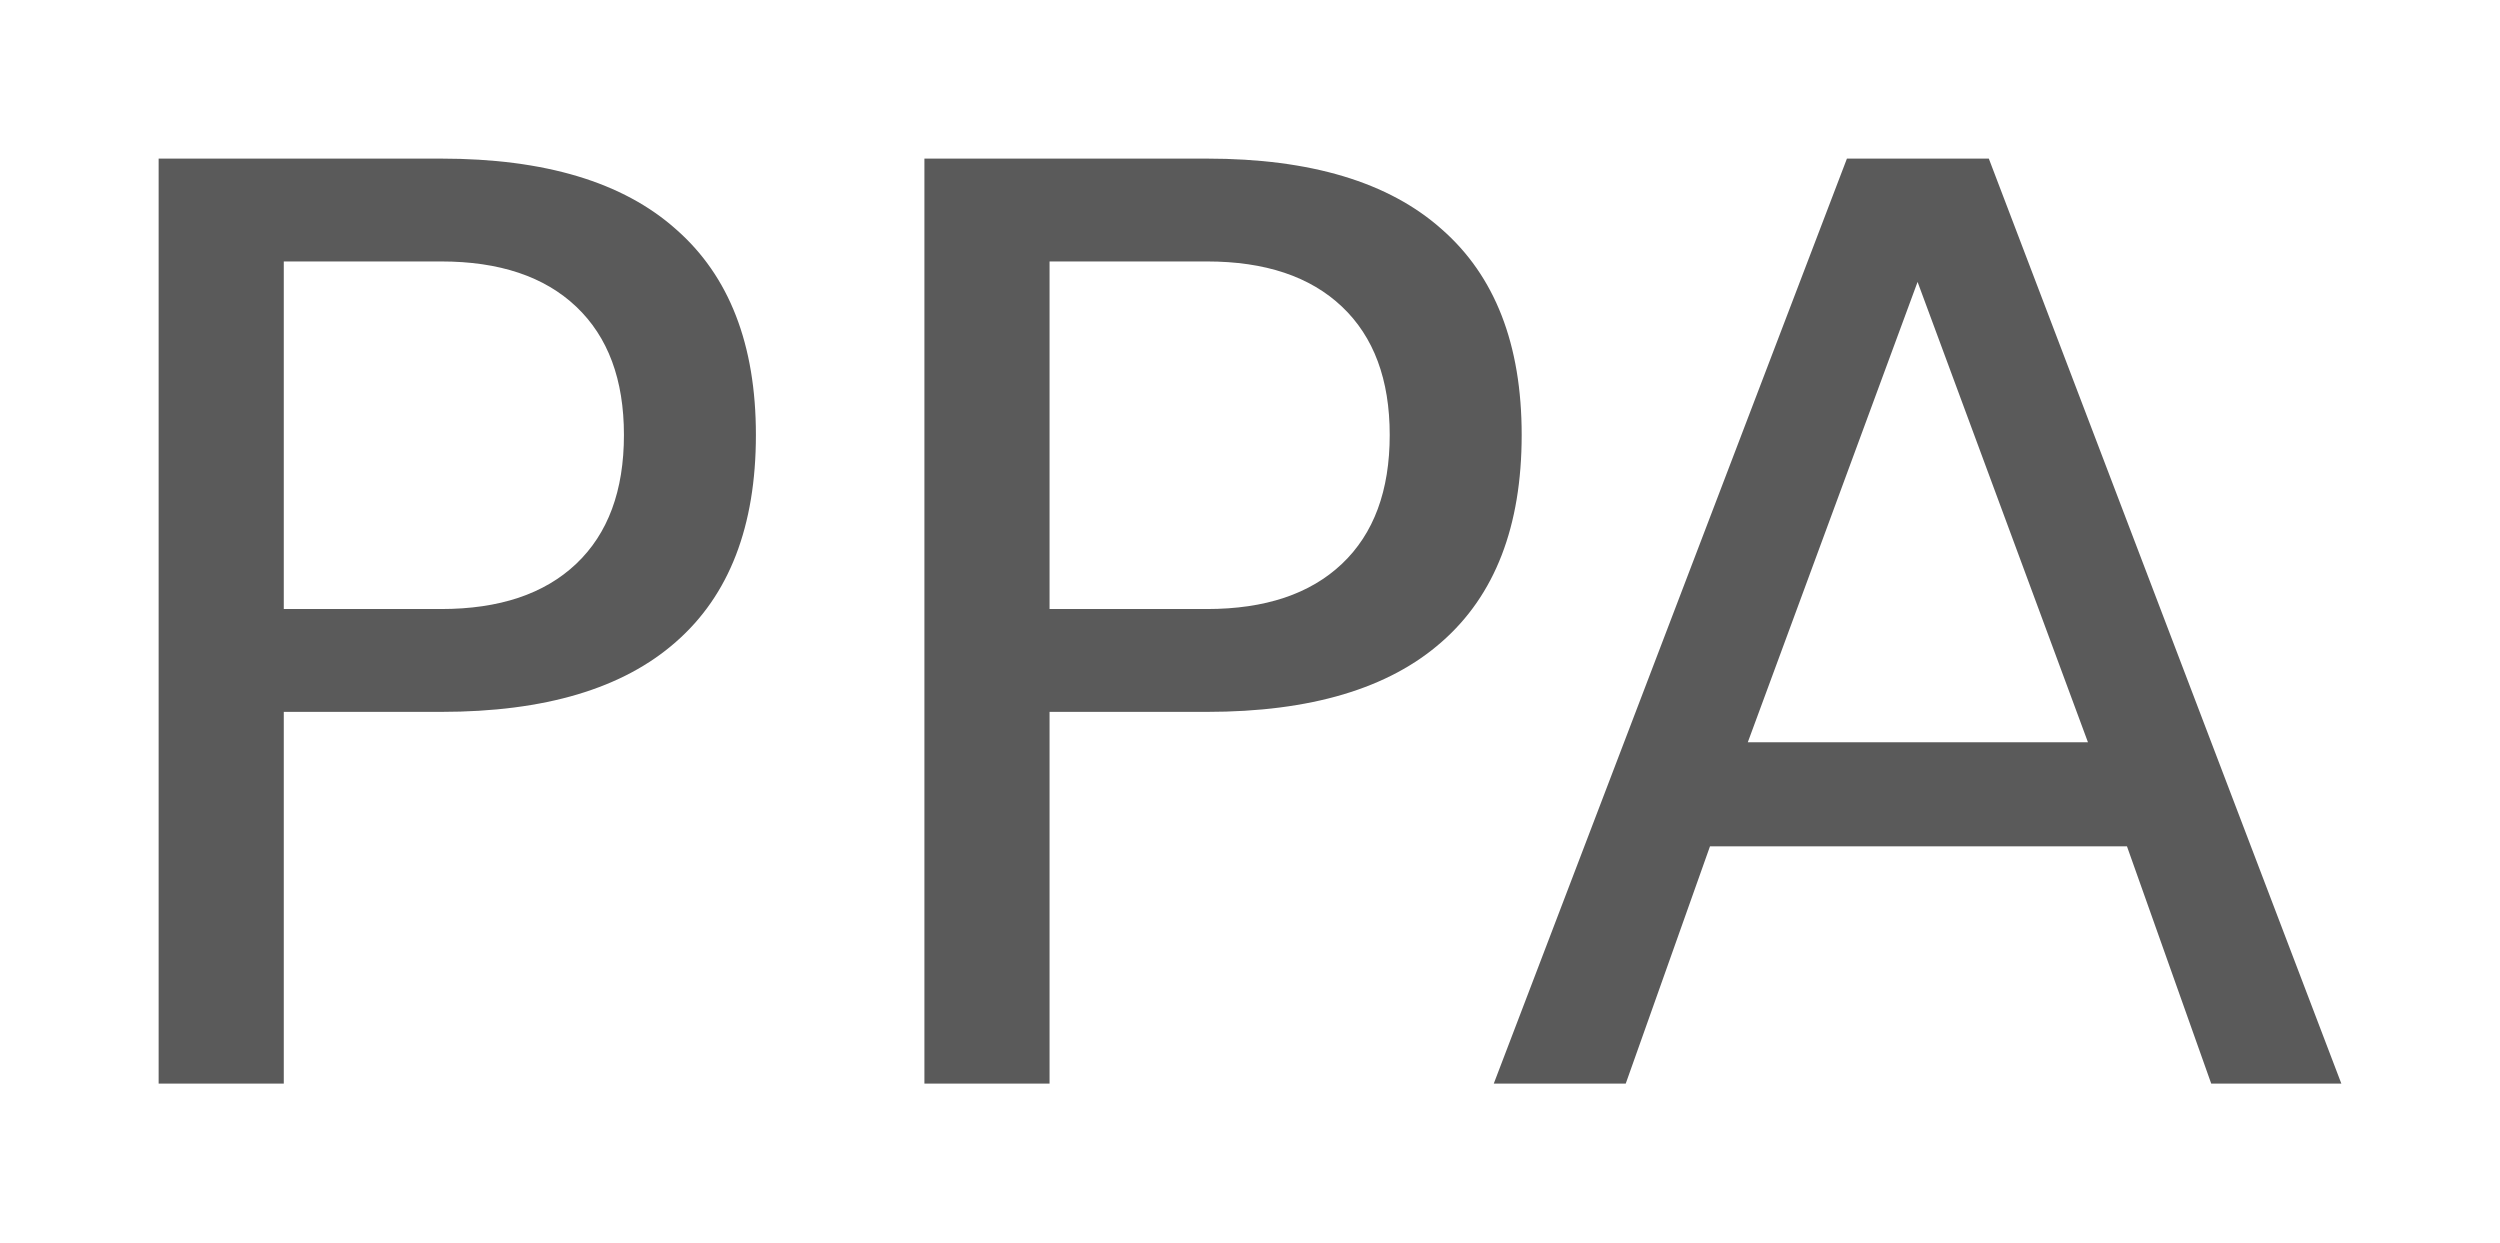
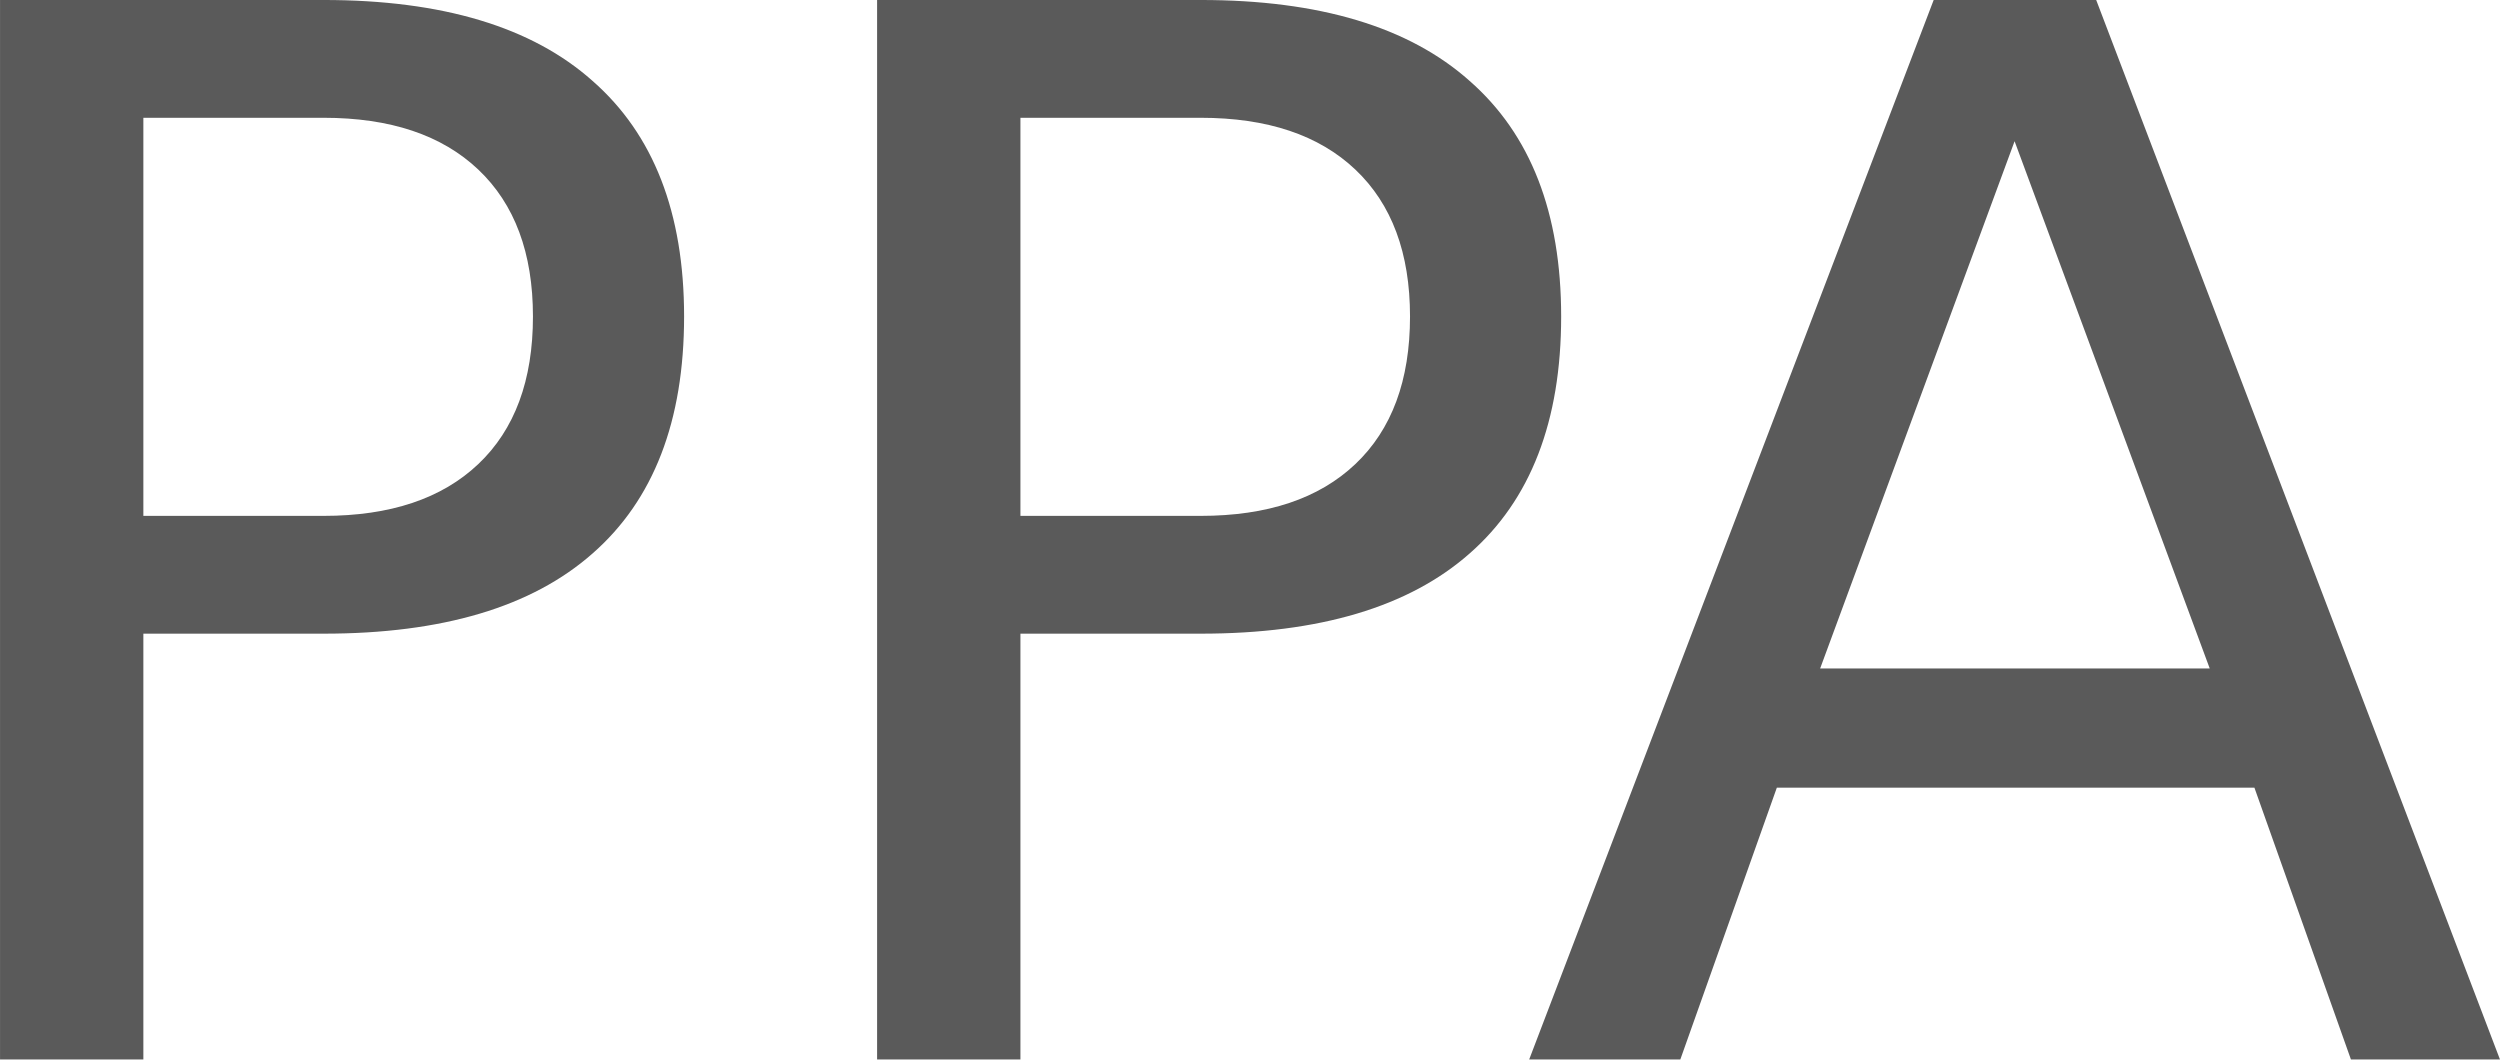
- <svg xmlns="http://www.w3.org/2000/svg" width="78.809" height="39.16" id="svg3020" version="1.1">
+ <svg xmlns="http://www.w3.org/2000/svg" width="68.809" height="29.16" id="svg3020" version="1.1">
  <defs id="defs3022" />
-   <g id="layer2" transform="translate(138.323,-48.92787)" />
-   <g id="layer1" transform="translate(-13.17022,-329.5532)">
+   <g id="layer2" transform="translate(133.323,-53.92787)" />
+   <g id="layer1" transform="translate(-18.17022,-334.5532)">
    <path id="path3756" style="font-size:40px;font-style:normal;font-weight:normal;line-height:125%;letter-spacing:0px;word-spacing:0px;fill:#5a5a5a;fill-opacity:1;stroke:none;font-family:Sans" d="m 22.116,337.795 0,10.957 4.961,0 c 1.836,10e-6 3.255,-0.475 4.258,-1.426 1.003,-0.951 1.504,-2.305 1.504,-4.062 -1.9e-5,-1.745 -0.501,-3.092 -1.504,-4.043 -1.003,-0.951 -2.422,-1.426 -4.258,-1.426 l -4.961,0 m -3.945,-3.242 8.906,0 c 3.268,3e-5 5.736,0.742 7.402,2.227 1.68,1.471 2.52,3.633 2.52,6.484 -2.3e-5,2.878 -0.84,5.052 -2.52,6.523 -1.667,1.471 -4.134,2.207 -7.402,2.207 l -4.961,0 0,11.719 -3.945,0 0,-29.16" />
    <path id="path3758" style="font-size:40px;font-style:normal;font-weight:normal;line-height:125%;letter-spacing:0px;word-spacing:0px;fill:#5a5a5a;fill-opacity:1;stroke:none;font-family:Sans" d="m 46.256,337.795 0,10.957 4.961,0 c 1.836,10e-6 3.255,-0.475 4.258,-1.426 1.003,-0.951 1.504,-2.305 1.504,-4.062 -1.9e-5,-1.745 -0.501,-3.092 -1.504,-4.043 -1.003,-0.951 -2.422,-1.426 -4.258,-1.426 l -4.961,0 m -3.945,-3.242 8.906,0 c 3.268,3e-5 5.736,0.742 7.402,2.227 1.68,1.471 2.52,3.633 2.52,6.484 -2.3e-5,2.878 -0.84,5.052 -2.52,6.523 -1.667,1.471 -4.134,2.207 -7.402,2.207 l -4.961,0 0,11.719 -3.945,0 0,-29.16" />
    <path id="path3760" style="font-size:40px;font-style:normal;font-weight:normal;line-height:125%;letter-spacing:0px;word-spacing:0px;fill:#5a5a5a;fill-opacity:1;stroke:none;font-family:Sans" d="m 73.619,338.44 -5.352,14.512 10.723,0 -5.371,-14.512 m -2.227,-3.887 4.473,0 11.113,29.16 -4.102,0 -2.656,-7.48 -13.145,0 -2.656,7.48 -4.16,0 11.133,-29.16" />
  </g>
</svg>
